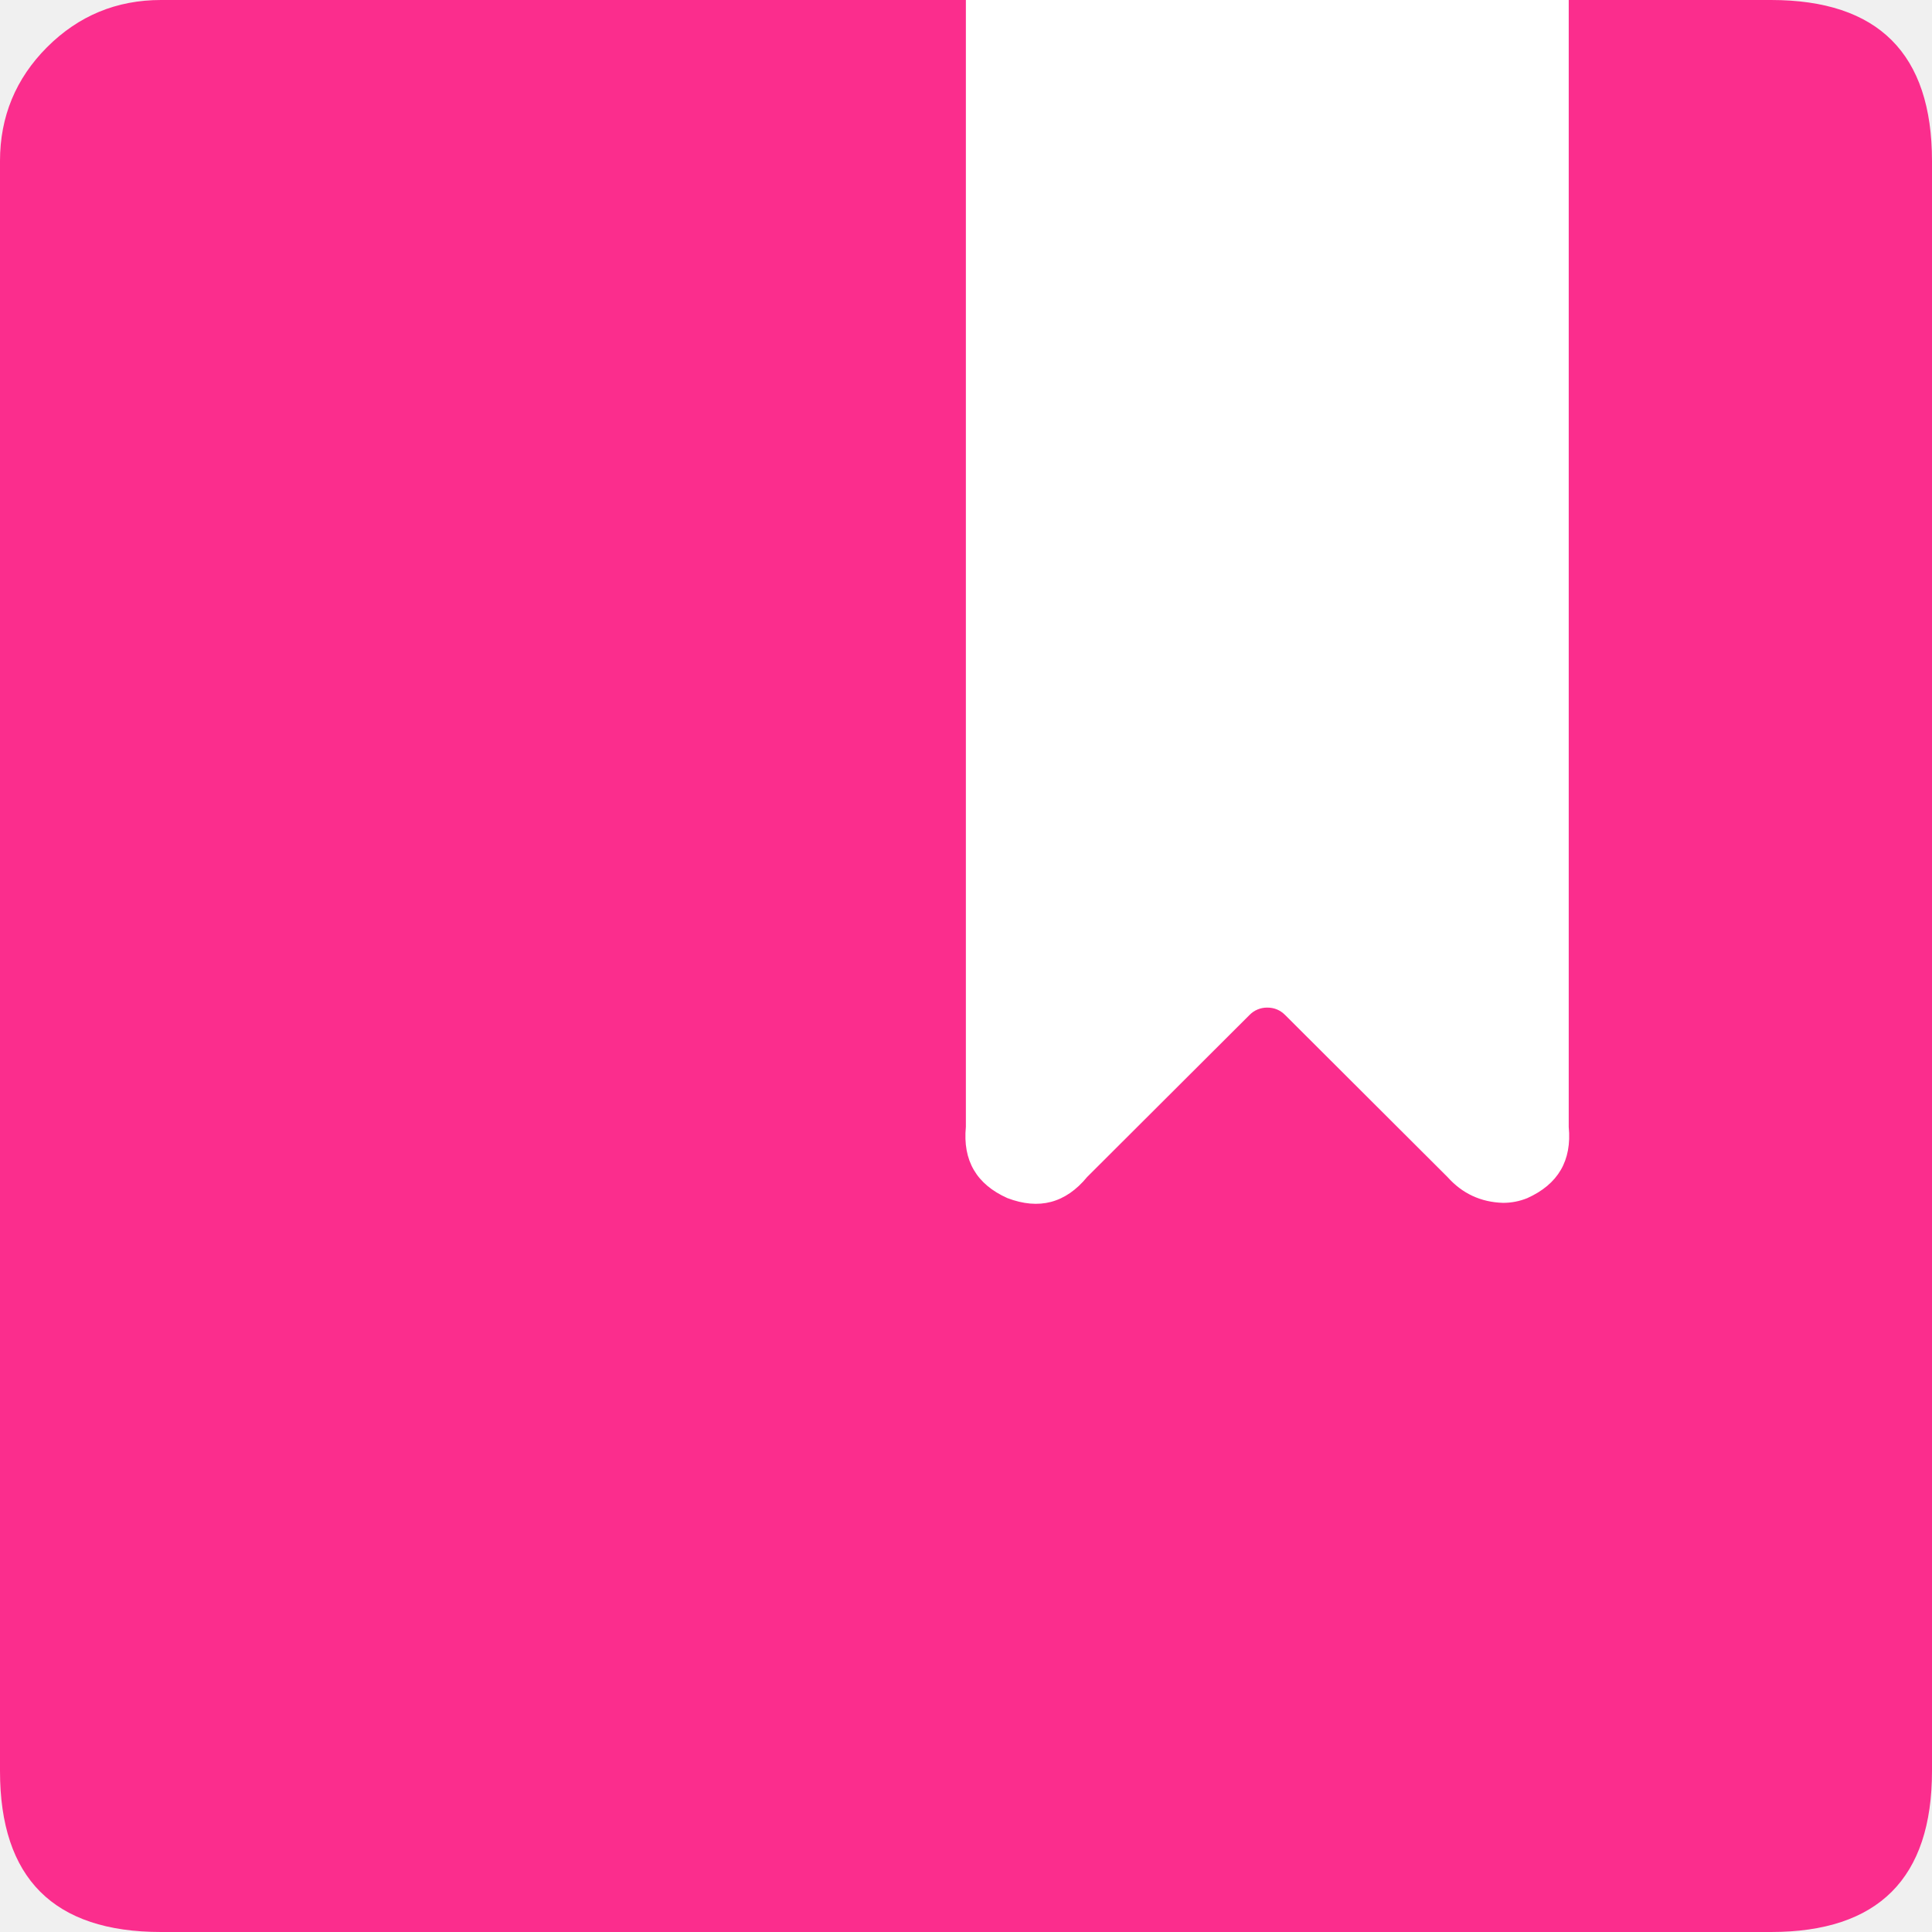
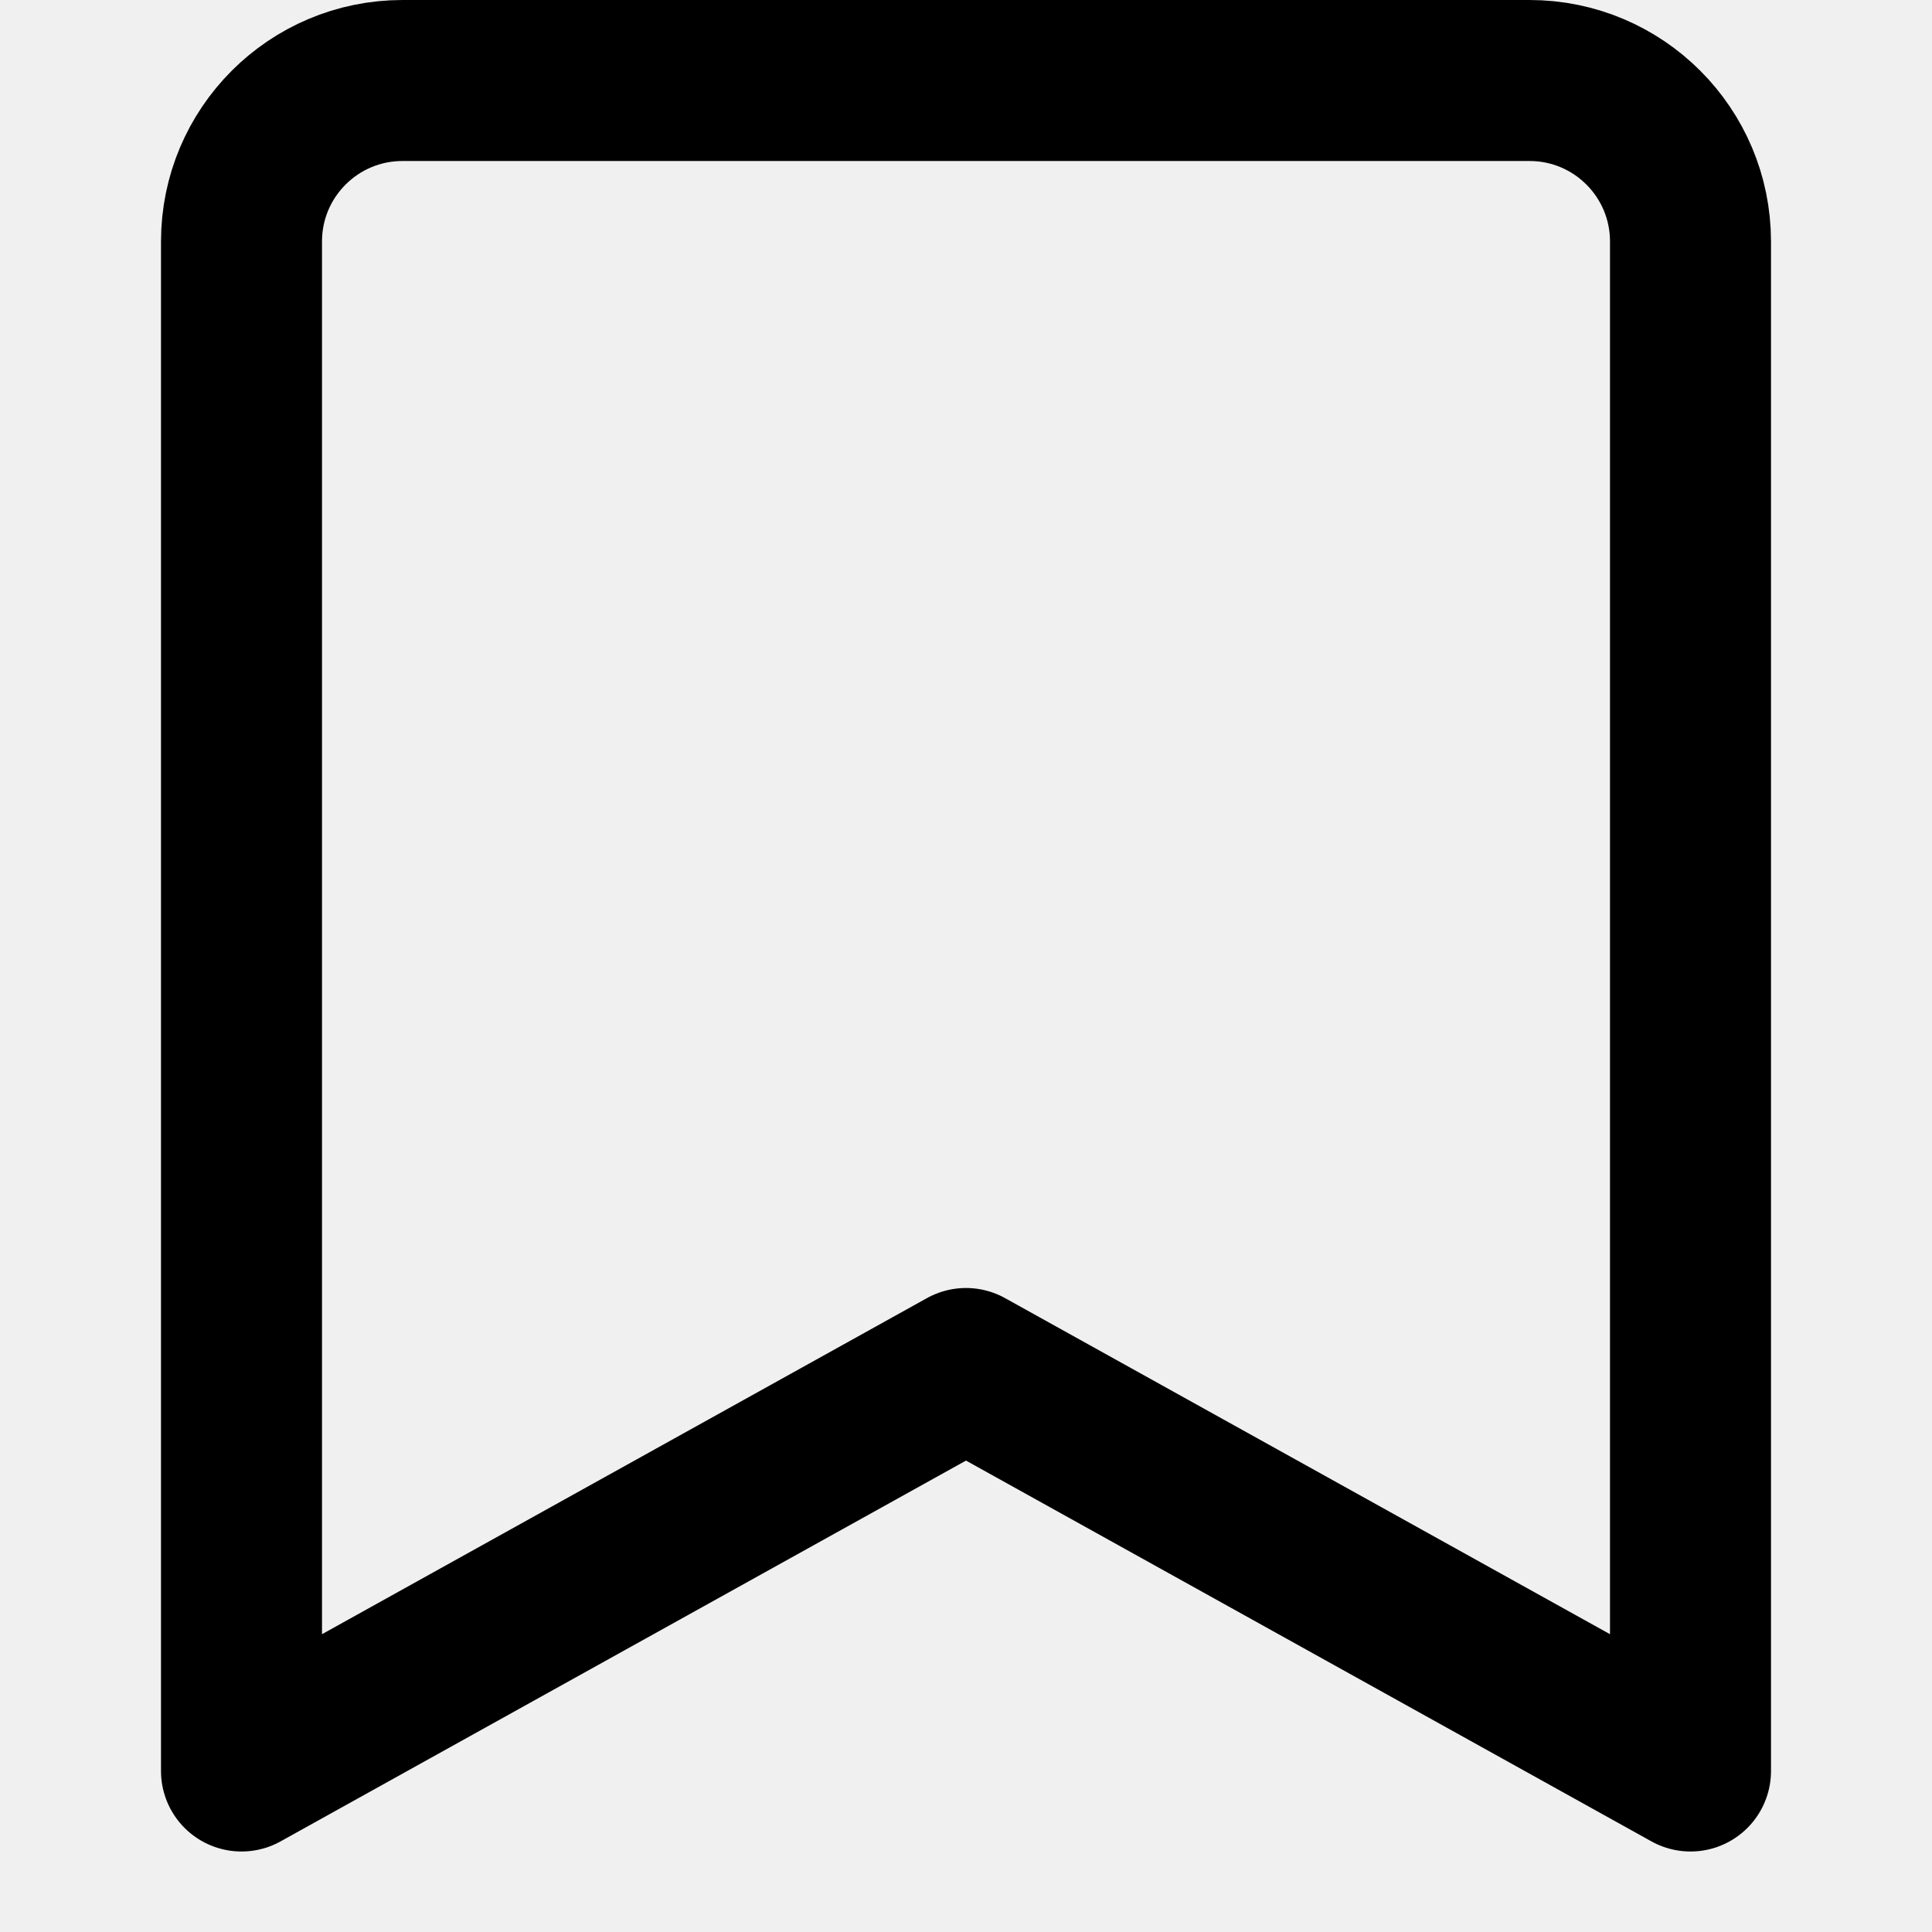
- <svg xmlns="http://www.w3.org/2000/svg" width="32" height="32" viewBox="0 0 32 32" fill="none">
-   <path d="M32 2.667C32 .889 31.111 0 29.333 0H2.667C1.93 0 1.302.26.78.781.261 1.301 0 1.931 0 2.667v26.666C0 31.111.889 32 2.667 32h26.666C31.111 32 32 31.111 32 29.333V2.667Z" fill="#FB2D8D" />
-   <path d="M15.998-.01v18.674c-.054.558.175.951.687 1.18.525.2.965.084 1.322-.35l2.689-2.683a.404.404 0 0 1 .294-.122c.116 0 .214.041.295.122l2.69 2.684c.245.274.552.417.92.428.139 0 .273-.026.401-.078.512-.23.741-.623.687-1.18V-.062l-9.985.05v.002Z" fill="#fff" />
+ <svg xmlns="http://www.w3.org/2000/svg" fill="none" viewBox="0 0 24 24">
+   <path stroke="currentColor" stroke-linecap="round" stroke-linejoin="round" stroke-width="2" d="m21 22-9-5-9 5V3a2 2 0 0 1 2-2h14a2 2 0 0 1 2 2v19Z" />
</svg>
